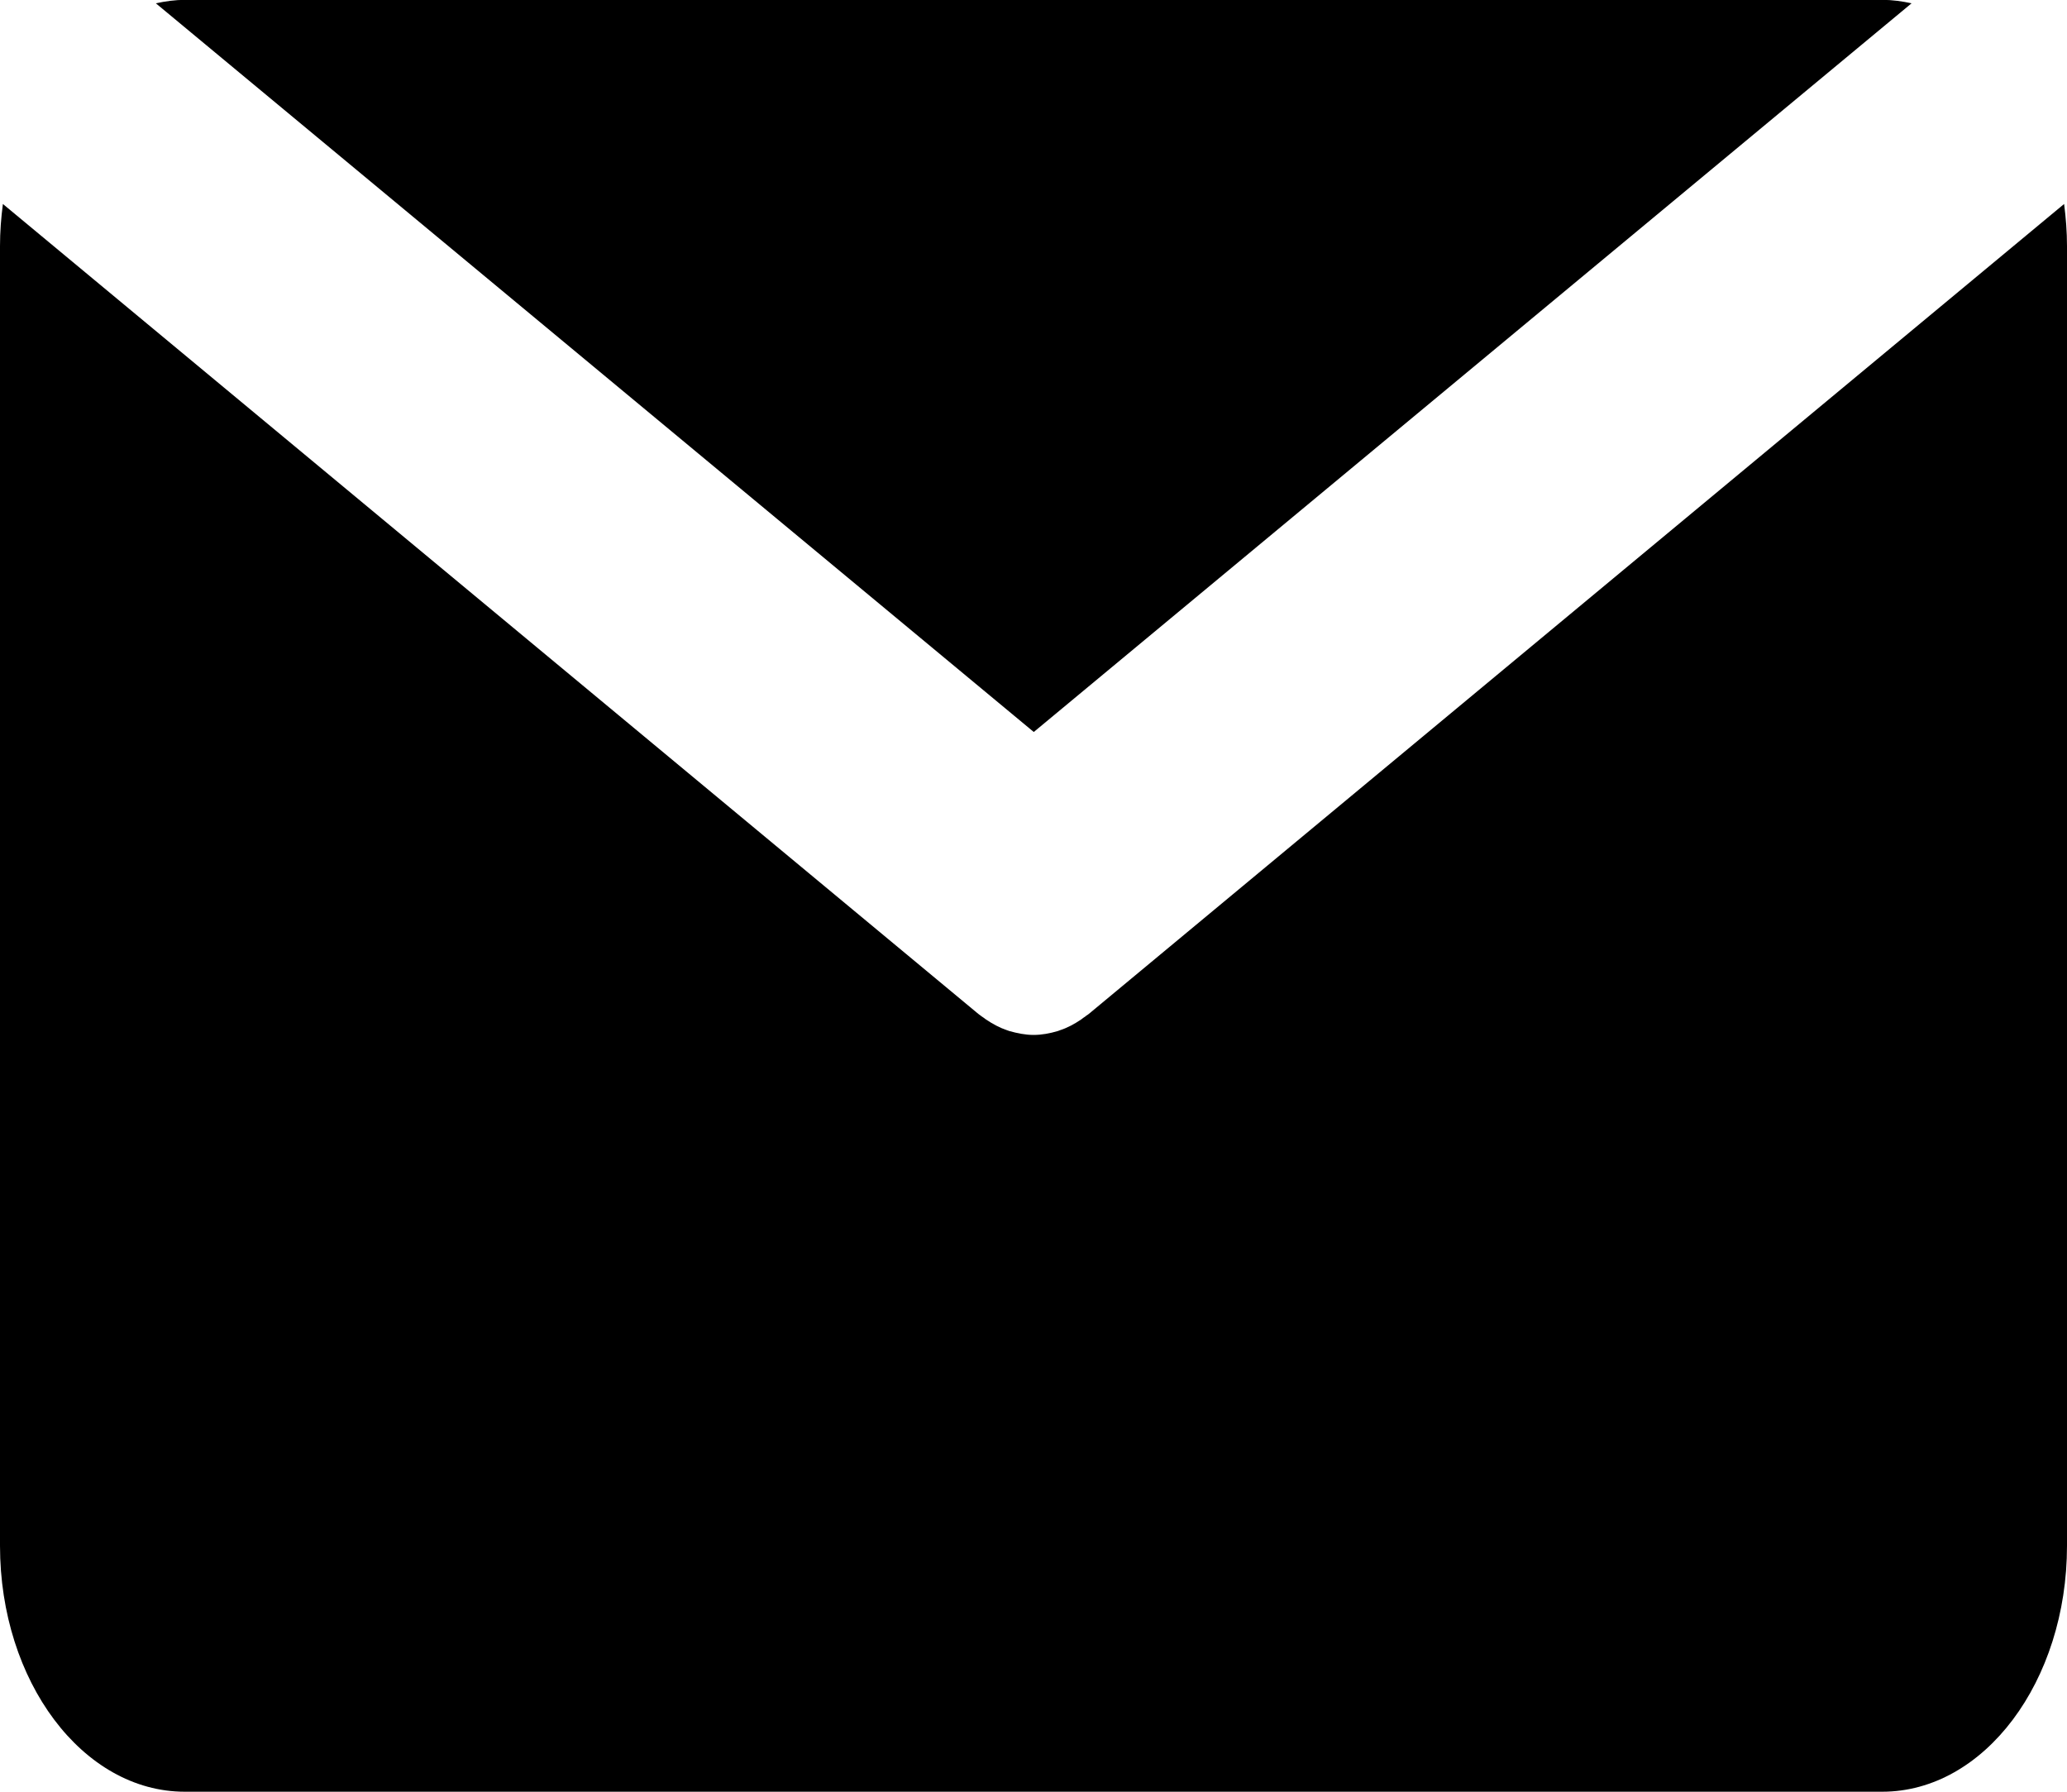
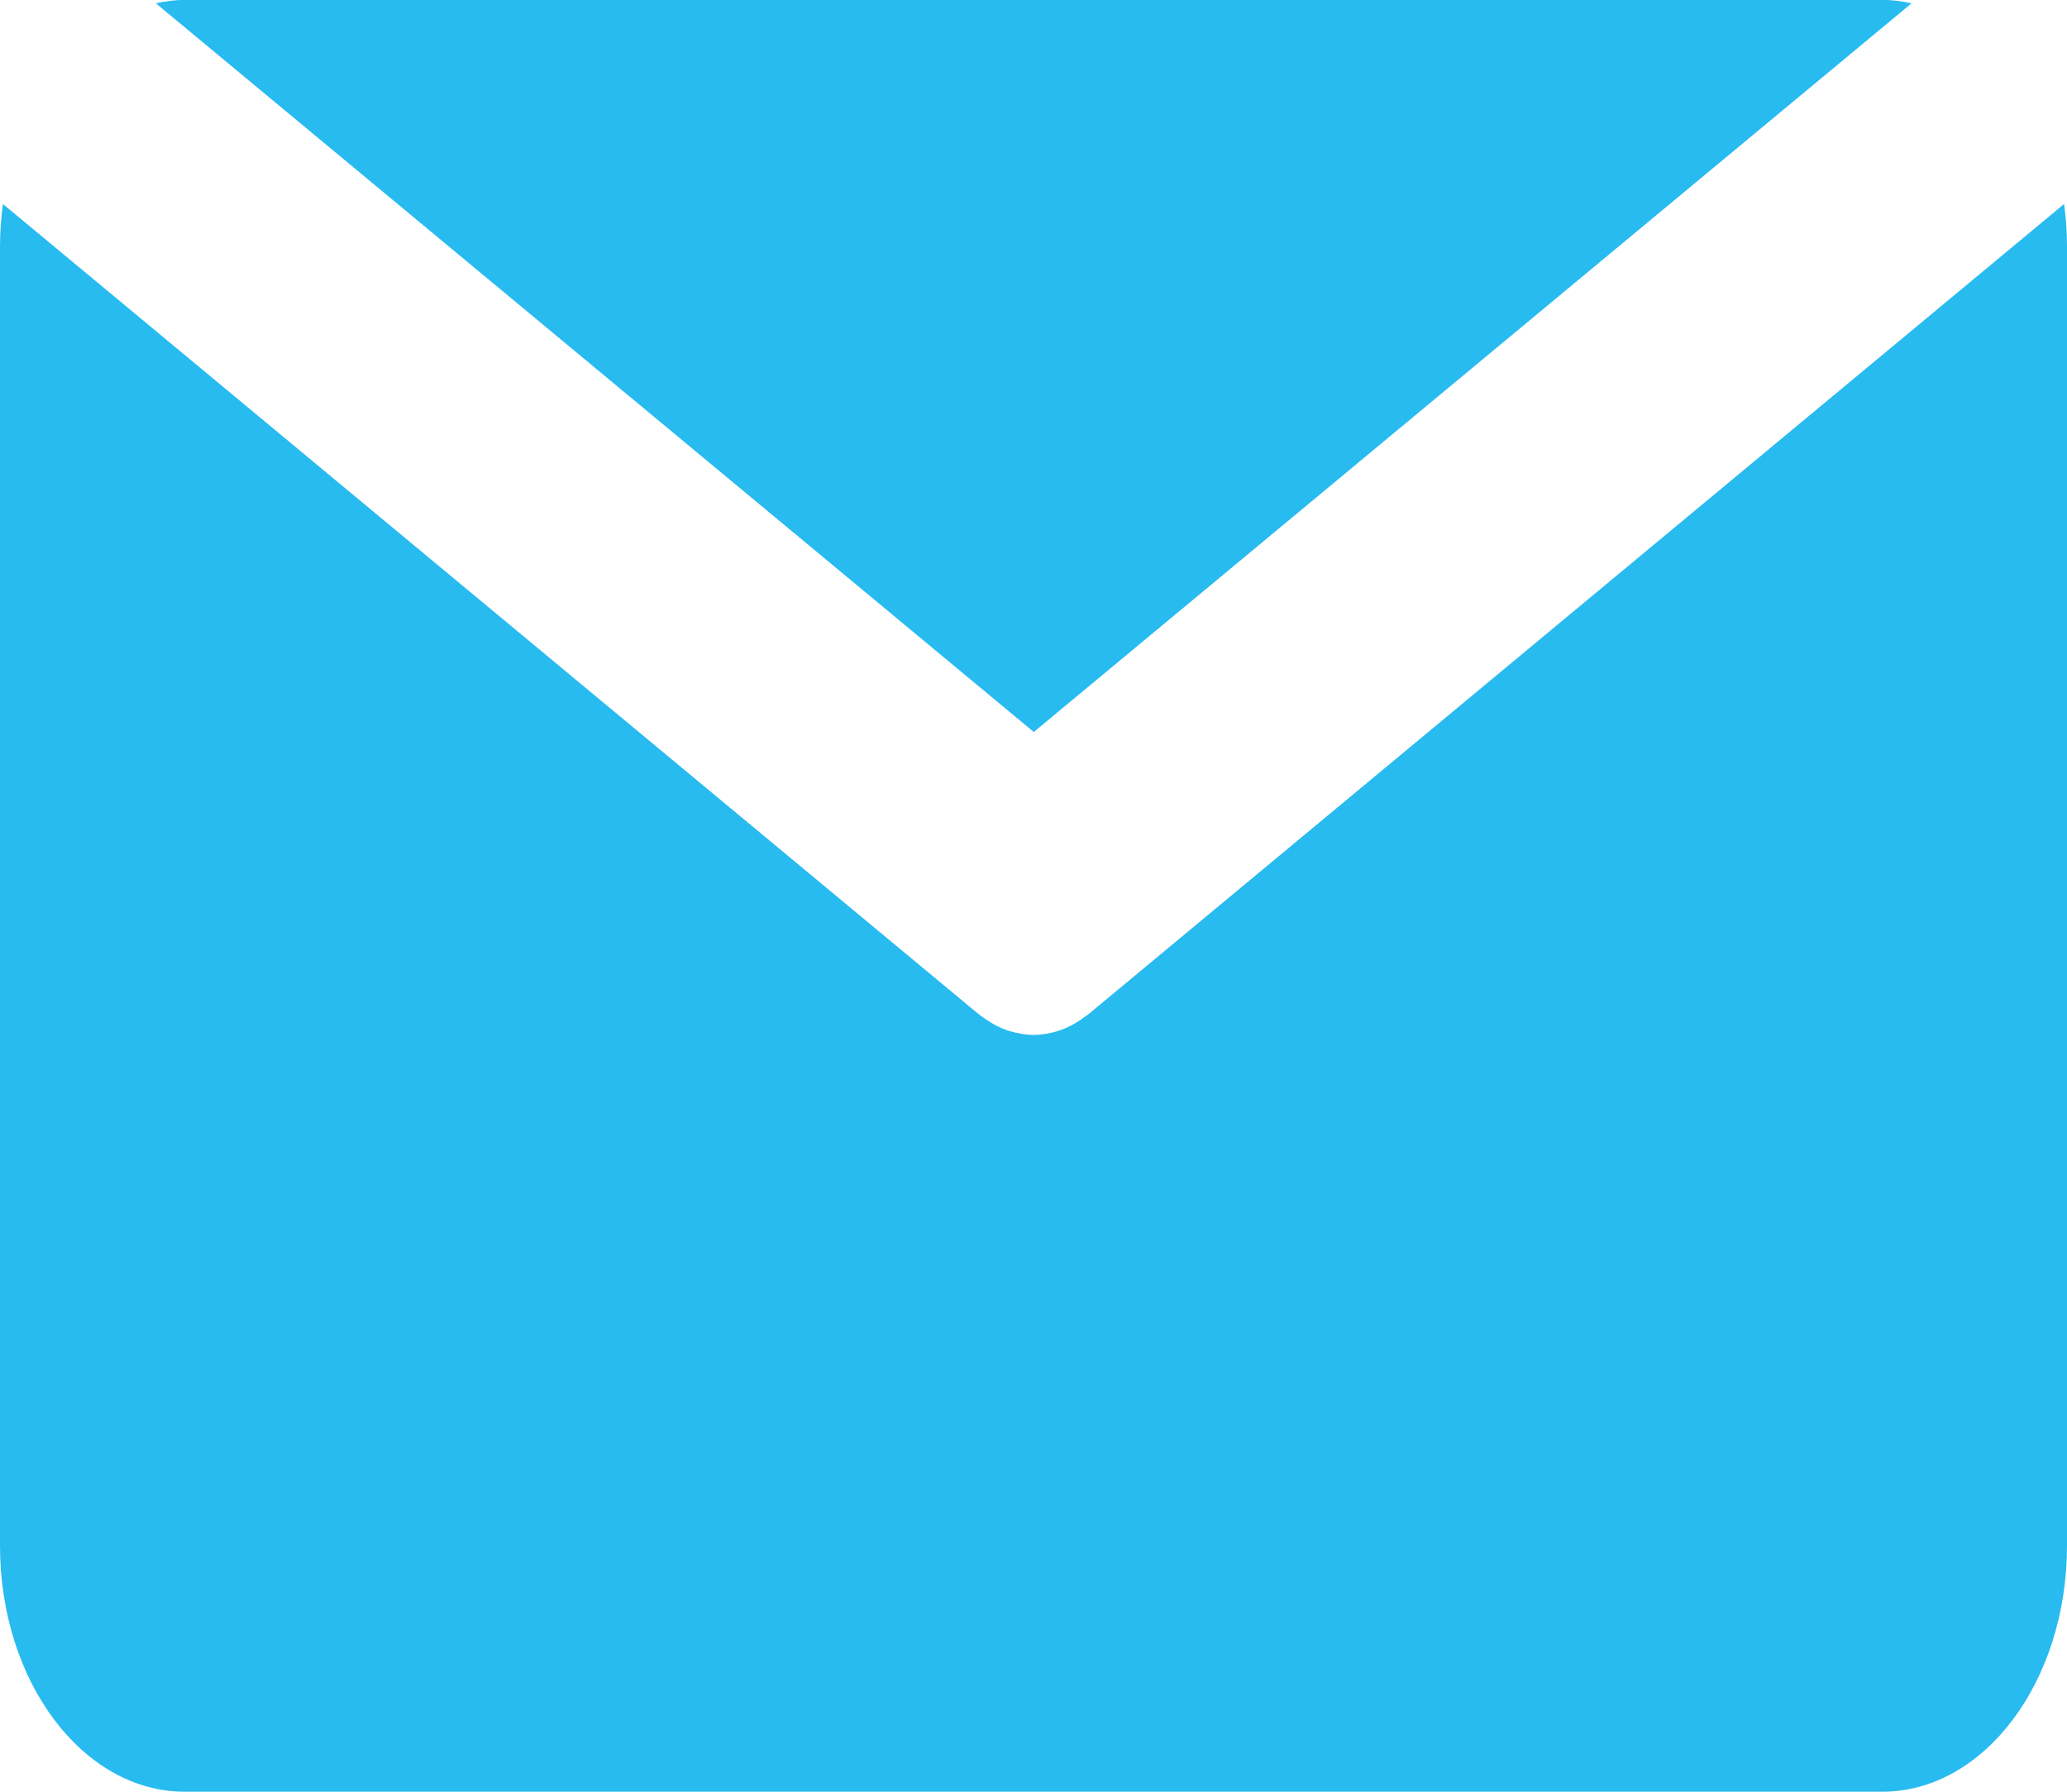
<svg xmlns="http://www.w3.org/2000/svg" version="1.1" id="Mail" x="0px" y="0px" width="15px" height="13px" viewBox="0 0 15 13" enable-background="new 0 0 15 13" xml:space="preserve">
  <g>
-     <path d="M7.502,5.311l6.37-5.287c-0.069-0.015-0.14-0.025-0.211-0.025H1.343c-0.072,0-0.143,0.01-0.212,0.025L7.502,5.311z" />
-     <path d="M7.902,7.356c-0.009,0.008-0.019,0.012-0.027,0.02c-0.009,0.006-0.019,0.012-0.028,0.02   C7.797,7.43,7.745,7.458,7.692,7.475C7.687,7.478,7.681,7.478,7.676,7.481C7.618,7.498,7.56,7.509,7.501,7.509l0,0H7.5   c-0.059,0-0.117-0.012-0.175-0.028C7.32,7.478,7.314,7.478,7.308,7.475C7.255,7.457,7.204,7.43,7.154,7.396   c-0.01-0.008-0.019-0.014-0.028-0.02c-0.009-0.008-0.018-0.012-0.027-0.02L0.021,1.48C0.008,1.58,0,1.681,0,1.786v9.429   c0,0.985,0.601,1.785,1.341,1.785h12.318c0.74,0,1.341-0.8,1.341-1.785V1.786c0-0.104-0.008-0.206-0.021-0.306L7.902,7.356z" />
+     <path fill="#28bbf0" d="M7.502,5.311l6.37-5.287c-0.069-0.015-0.14-0.025-0.211-0.025H1.343c-0.072,0-0.143,0.01-0.212,0.025L7.502,5.311z" />
+     <path fill="#28bbf0" d="M7.902,7.356c-0.009,0.008-0.019,0.012-0.027,0.02c-0.009,0.006-0.019,0.012-0.028,0.02   C7.797,7.43,7.745,7.458,7.692,7.475C7.687,7.478,7.681,7.478,7.676,7.481C7.618,7.498,7.56,7.509,7.501,7.509l0,0H7.5   c-0.059,0-0.117-0.012-0.175-0.028C7.32,7.478,7.314,7.478,7.308,7.475C7.255,7.457,7.204,7.43,7.154,7.396   c-0.01-0.008-0.019-0.014-0.028-0.02c-0.009-0.008-0.018-0.012-0.027-0.02L0.021,1.48C0.008,1.58,0,1.681,0,1.786v9.429   c0,0.985,0.601,1.785,1.341,1.785h12.318c0.74,0,1.341-0.8,1.341-1.785V1.786c0-0.104-0.008-0.206-0.021-0.306L7.902,7.356z" />
  </g>
</svg>
